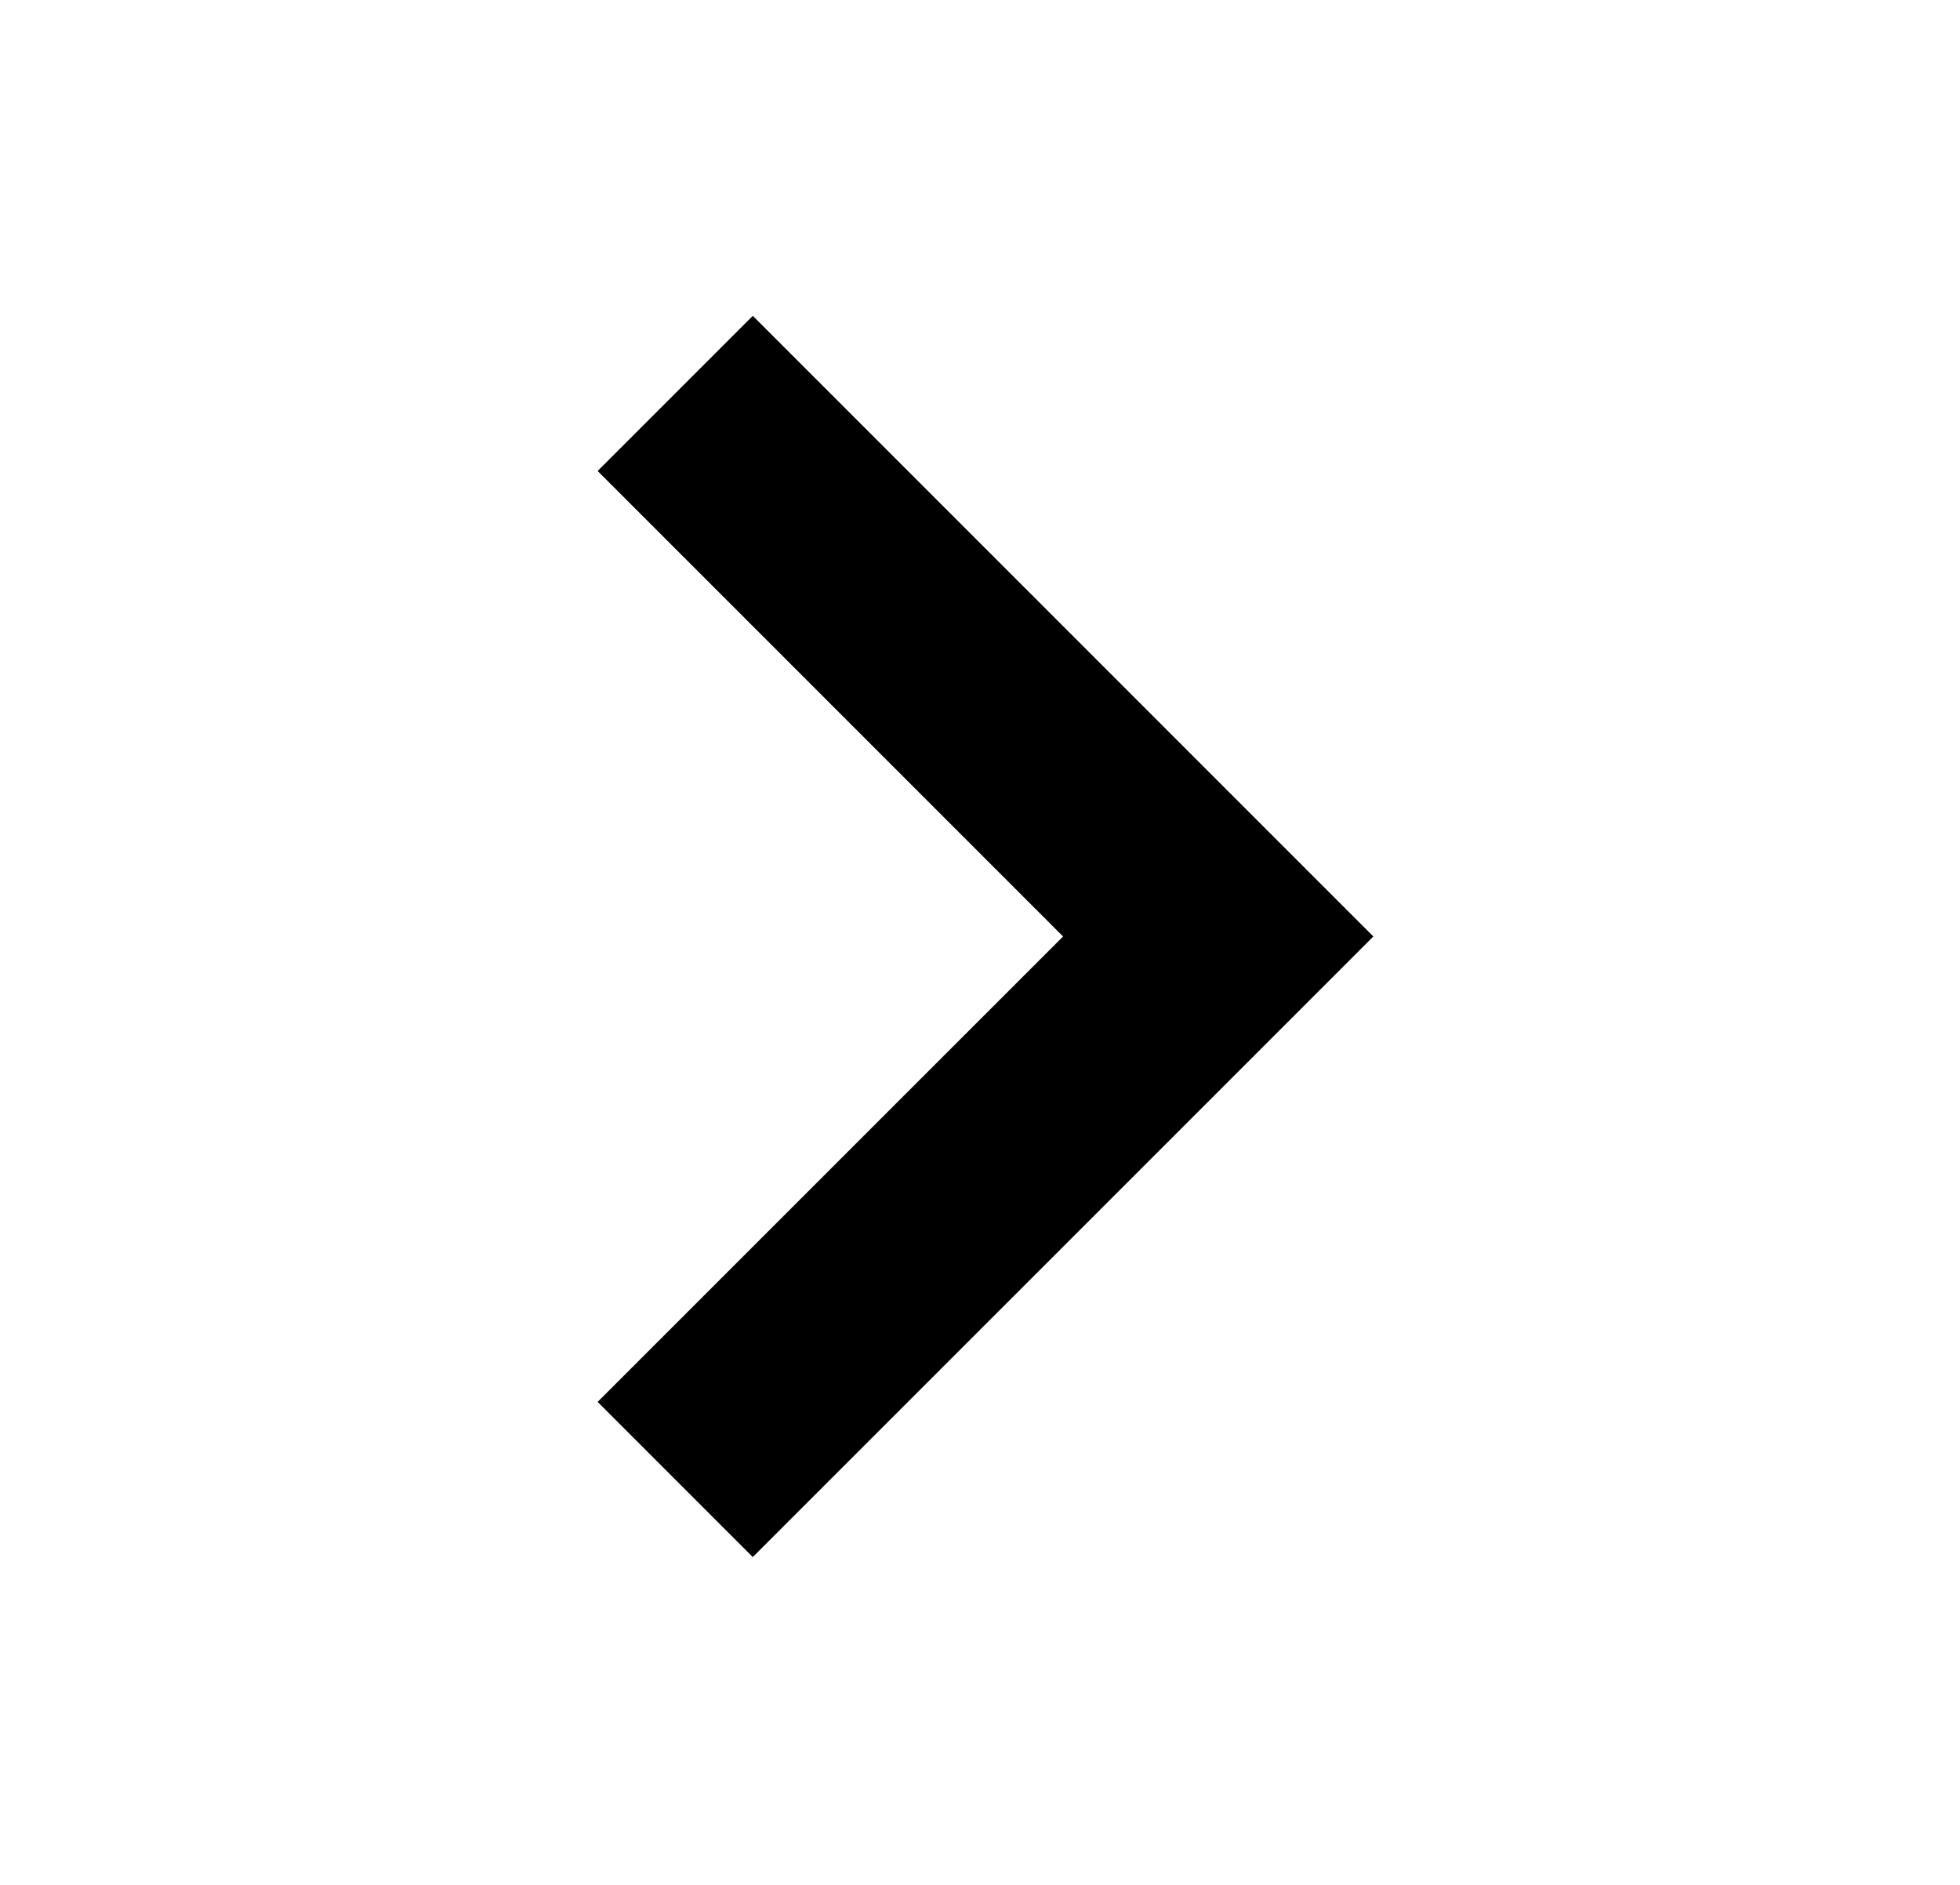
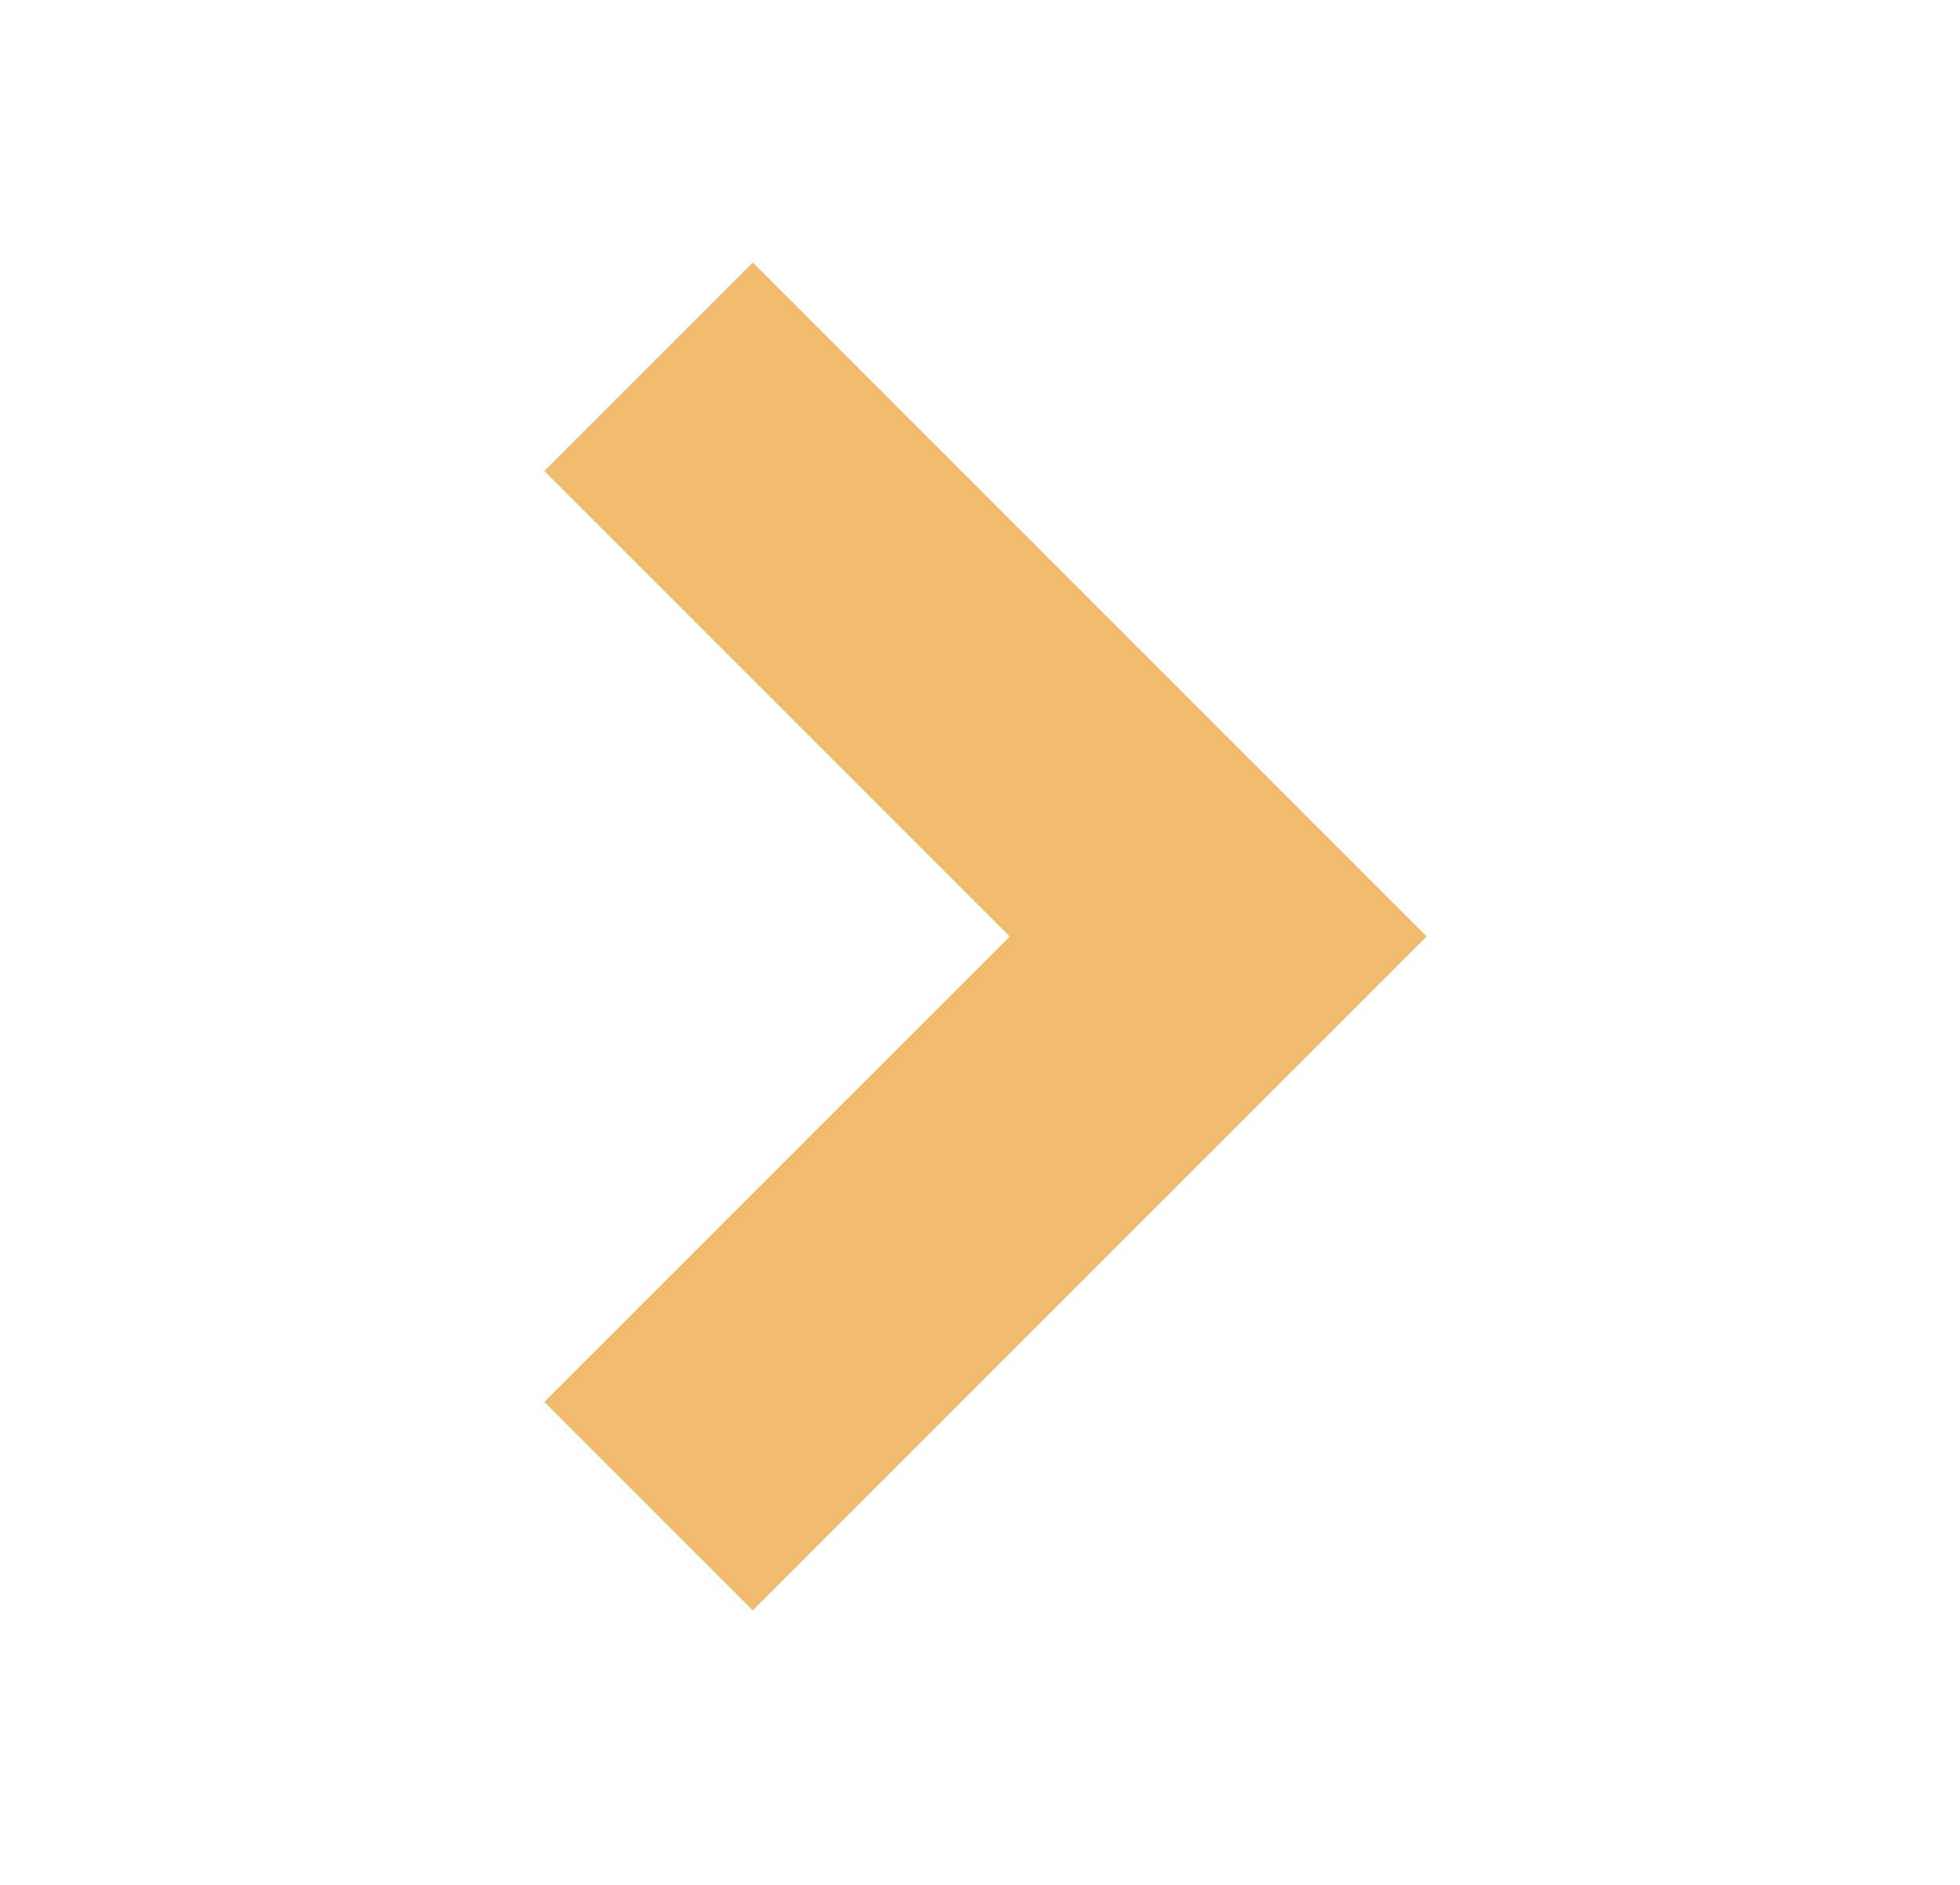
- <svg xmlns="http://www.w3.org/2000/svg" width="26" height="25" viewBox="0 0 26 25">
-   <path fill-rule="evenodd" clip-rule="evenodd" d="M9.986 20.652L7.928 18.594L14.102 12.421L7.928 6.247L9.986 4.189L18.218 12.421L9.986 20.652Z" />
+ <svg xmlns="http://www.w3.org/2000/svg" width="26" height="25" viewBox="0 0 26 25" fill="#F0BB6D">
+   <path fill-rule="evenodd" clip-rule="evenodd" d="M9.986 20.652L7.928 18.594L14.102 12.421L7.928 6.247L9.986 4.189L18.218 12.421L9.986 20.652Z" stroke="#F0BB6D" stroke-width="1" />
</svg>
